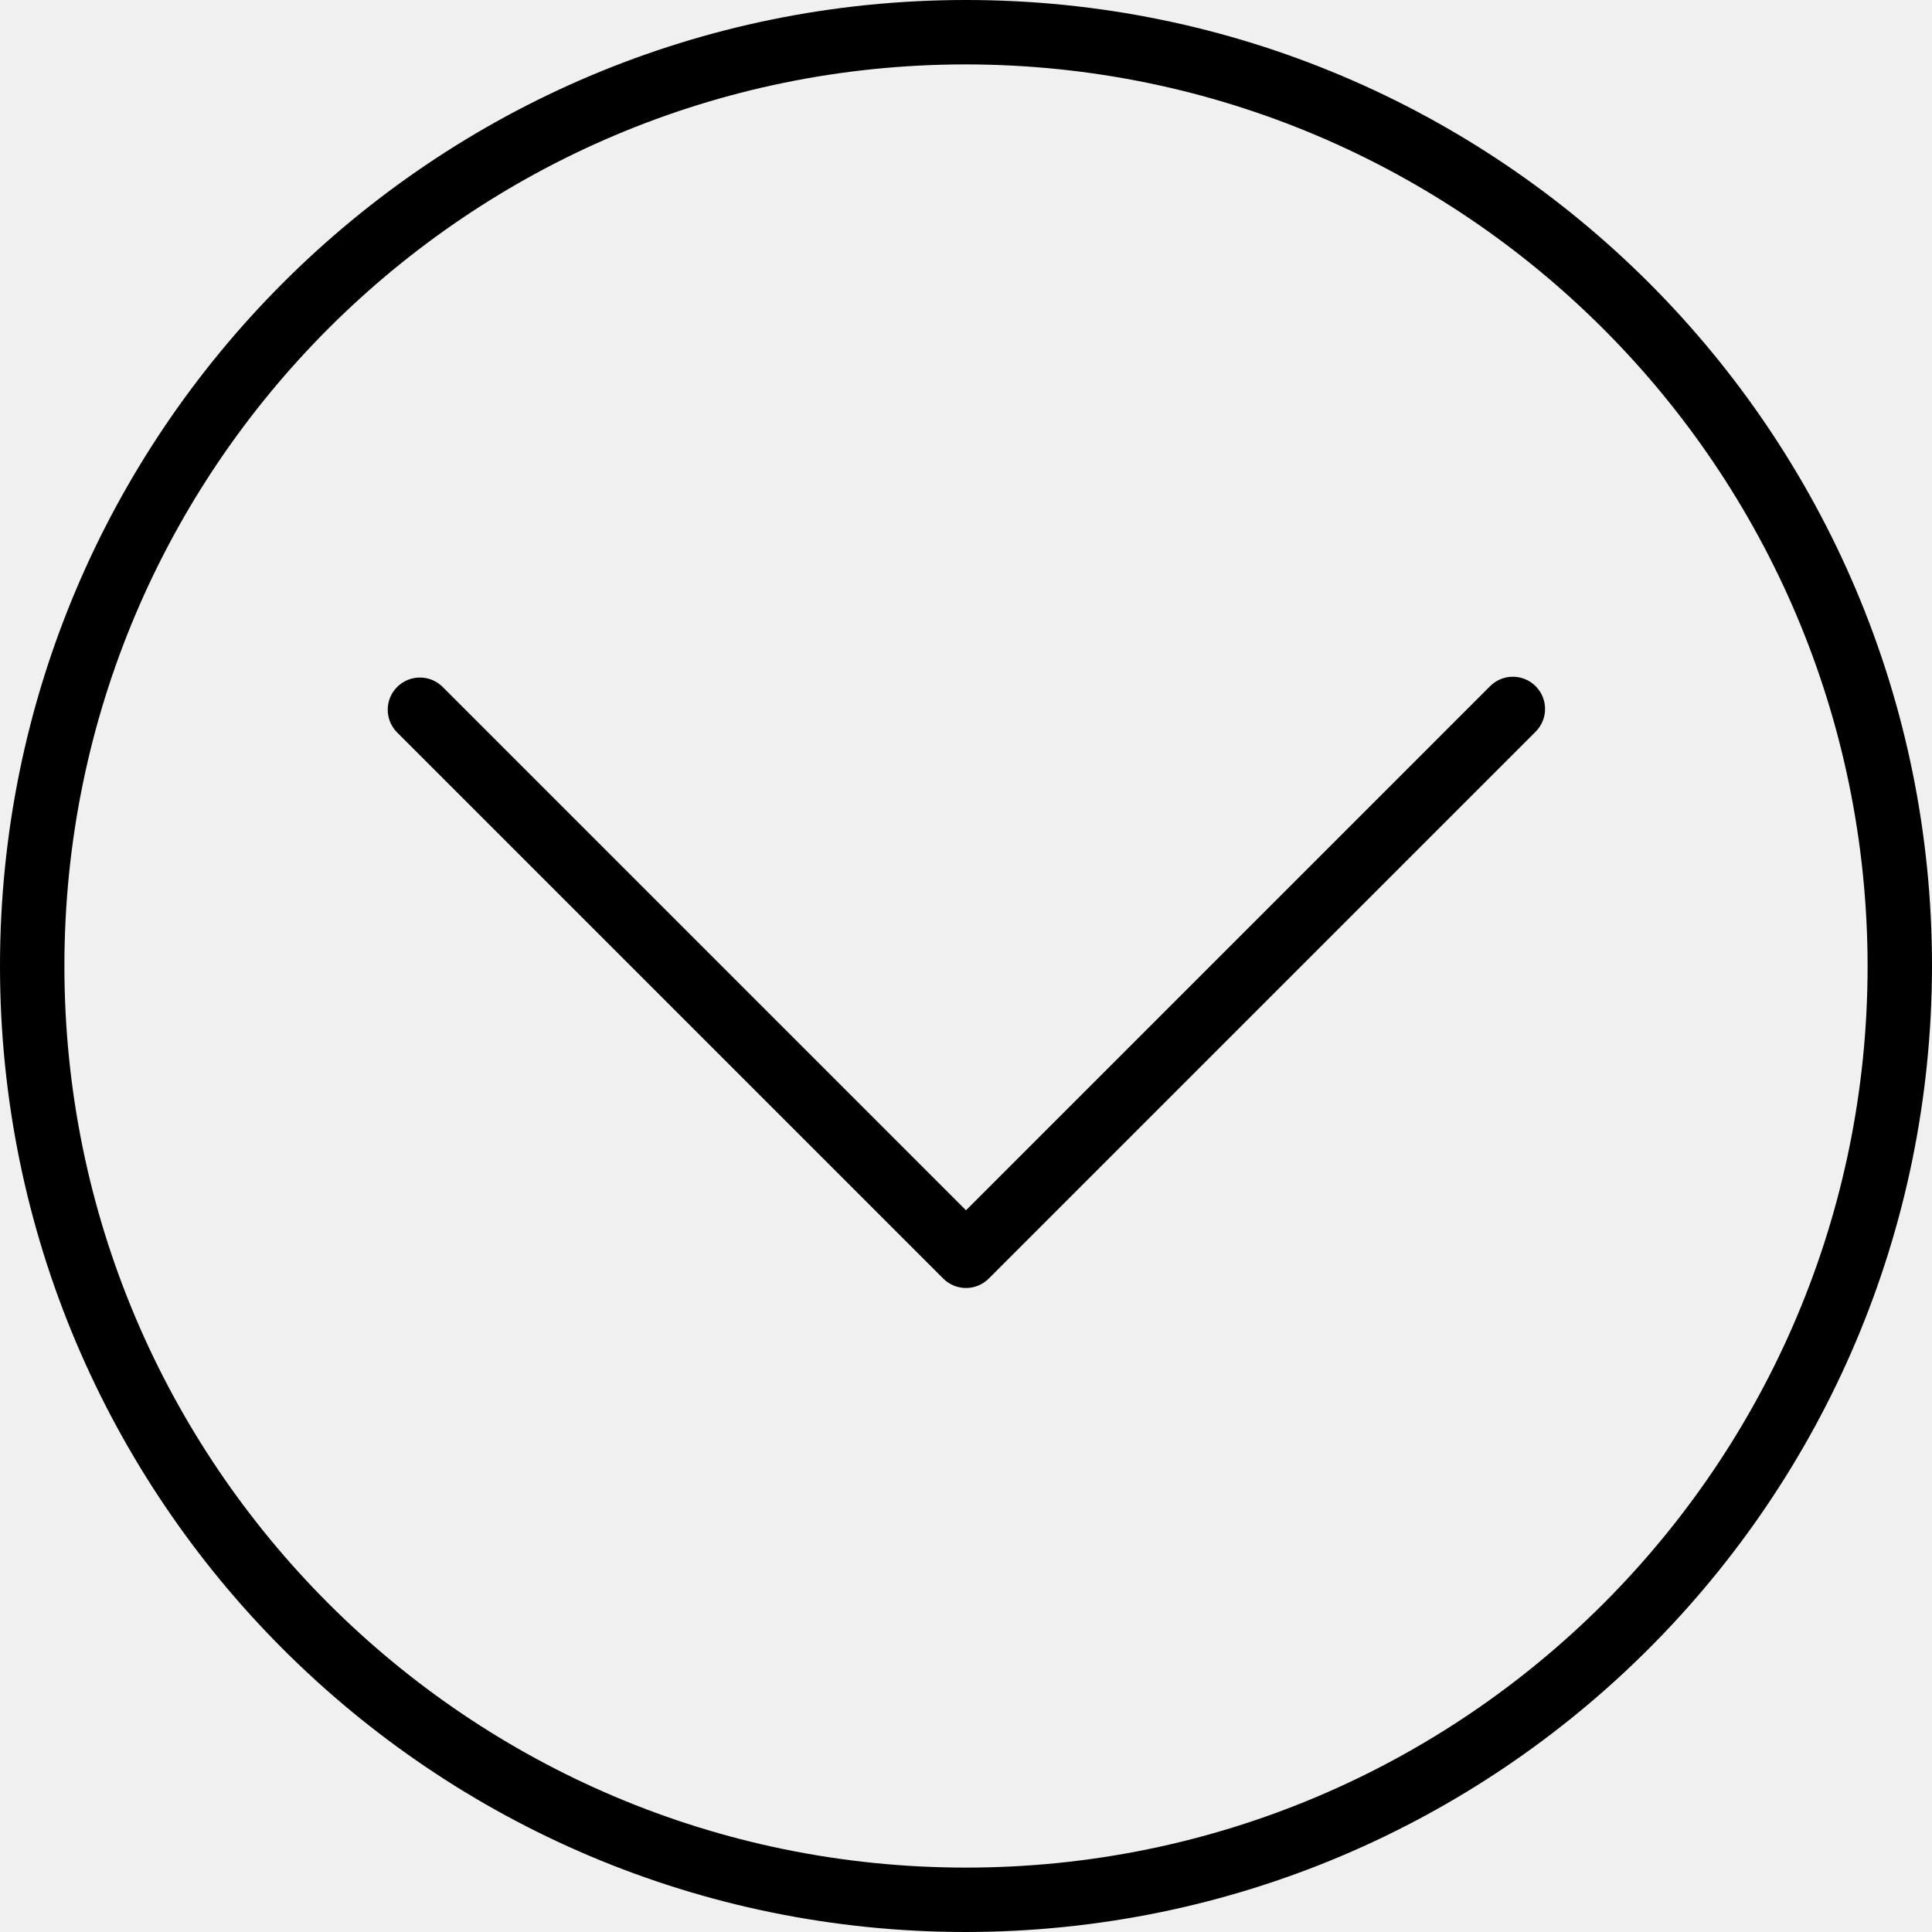
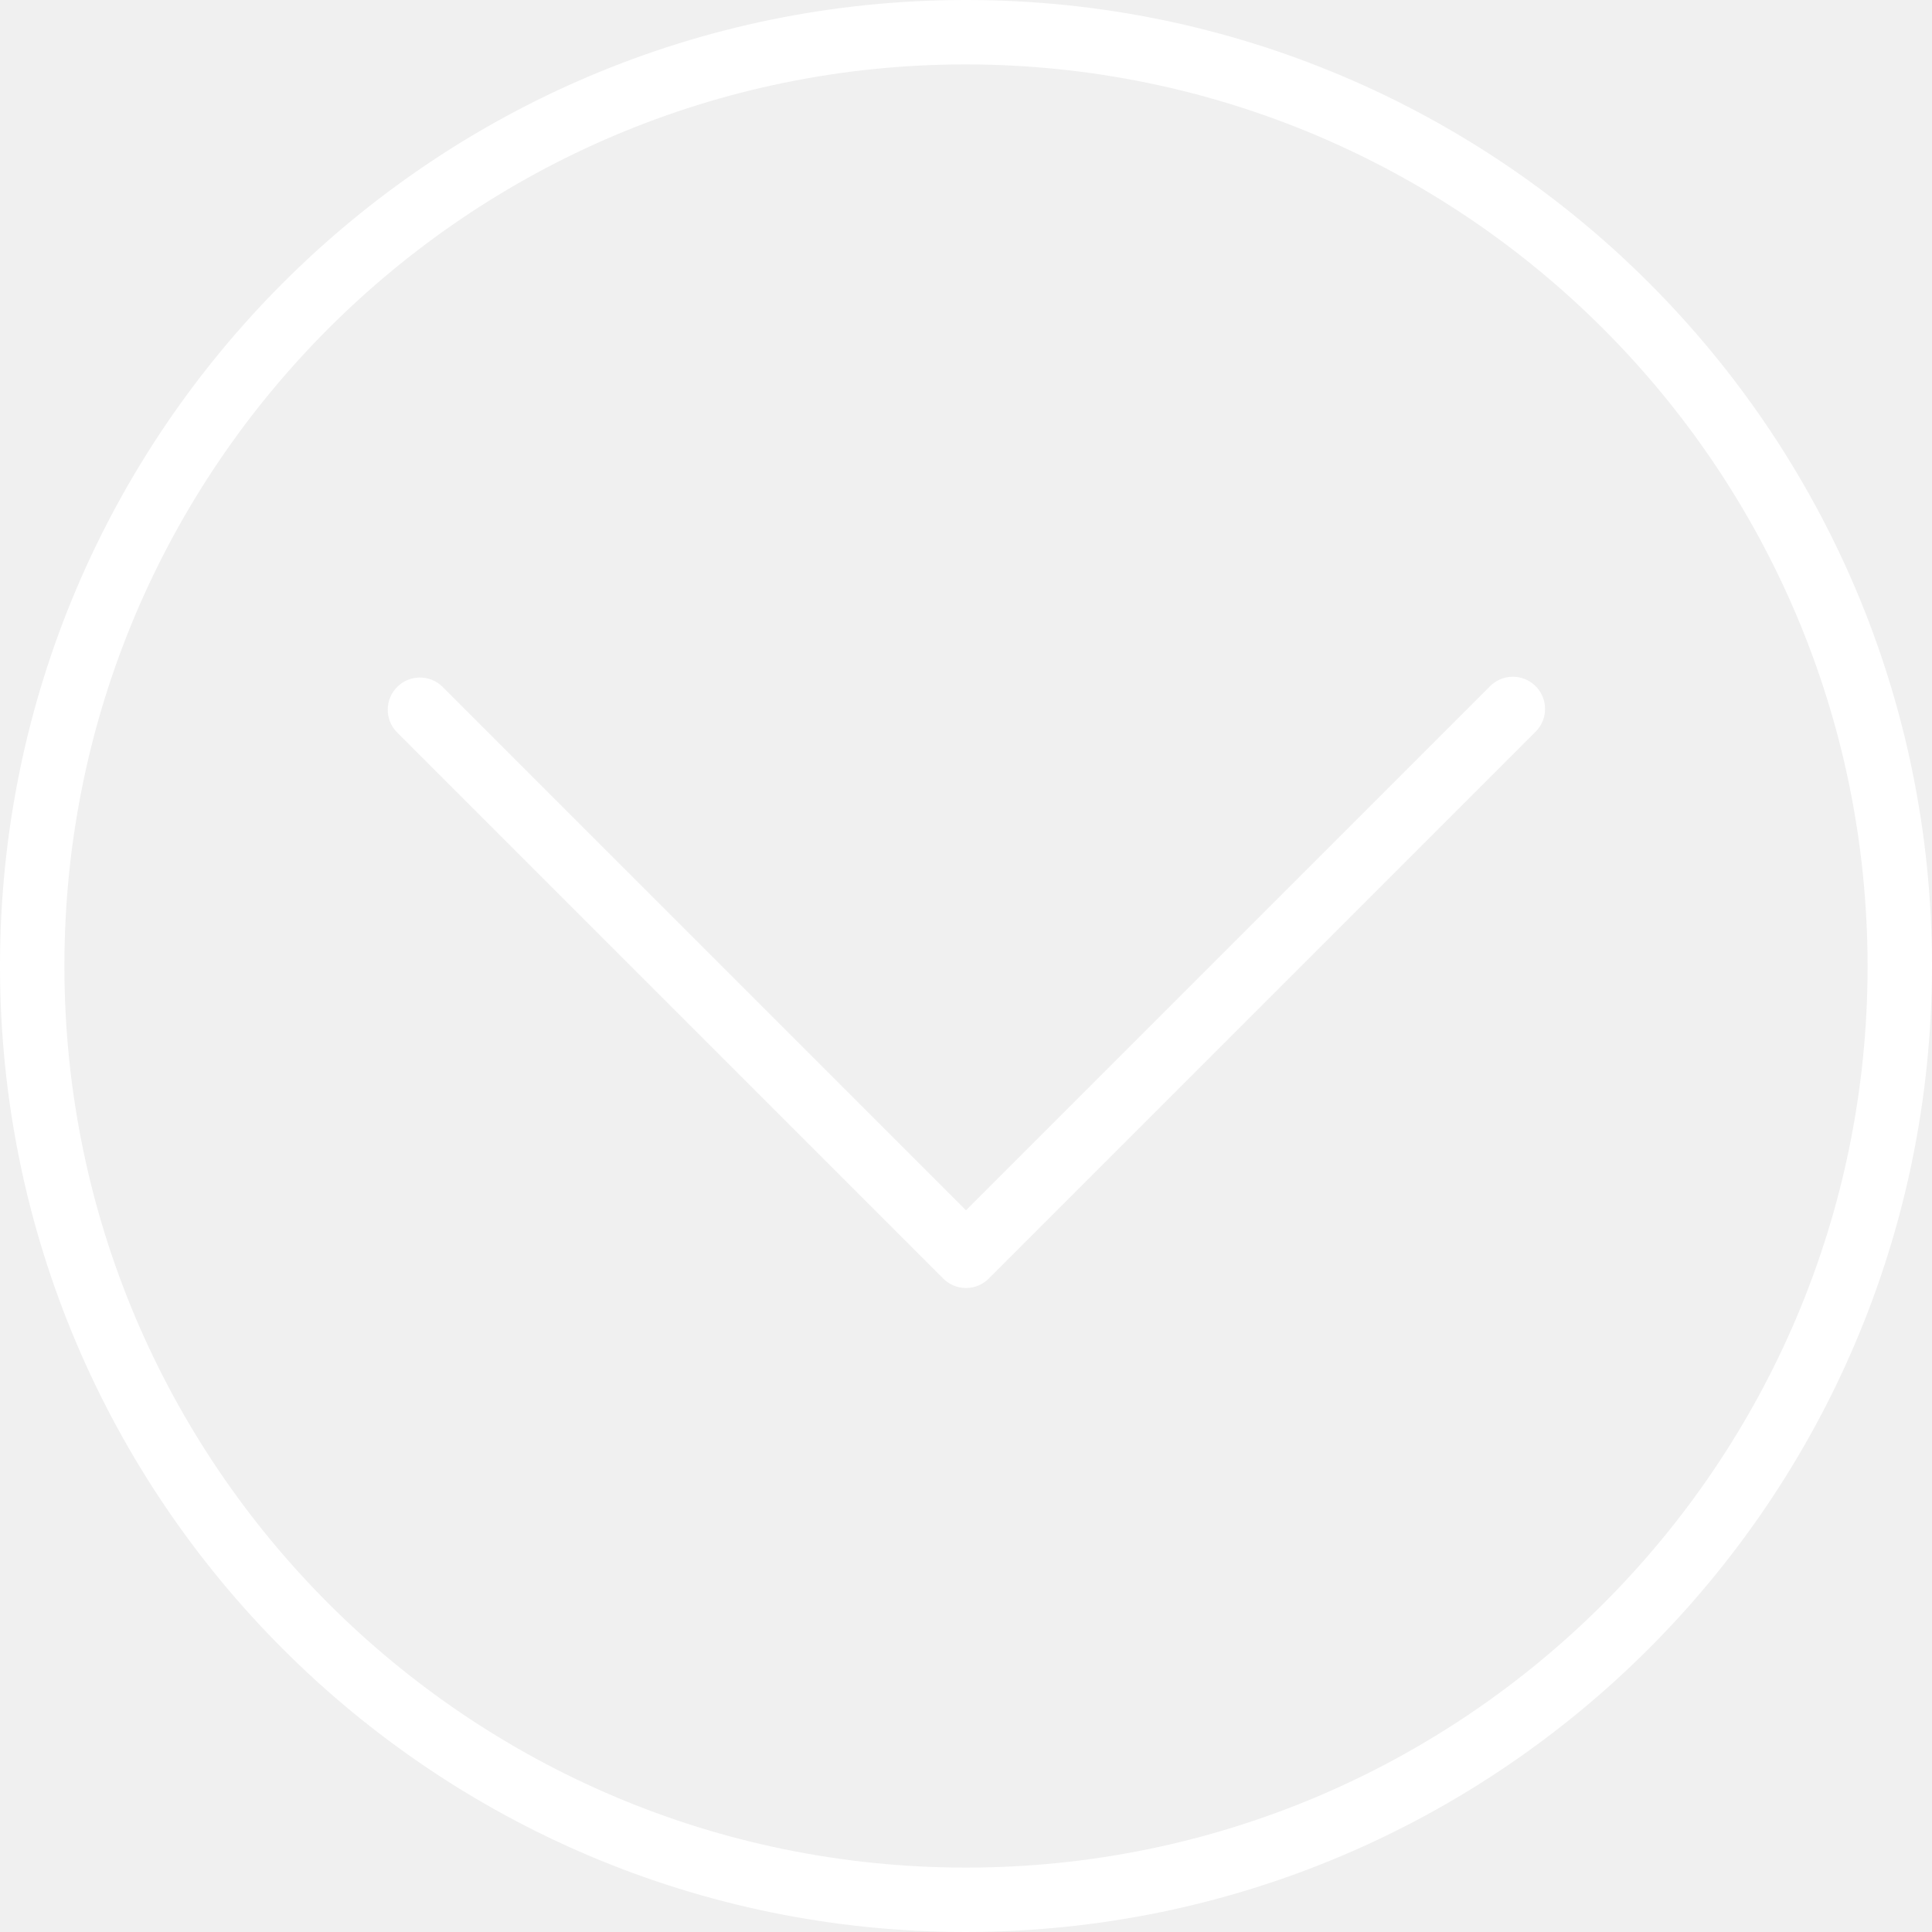
- <svg xmlns="http://www.w3.org/2000/svg" version="1.1" id="Capa_1" x="0px" y="0px" viewBox="0 0 480 480" style="enable-background:new 0 0 480 480;" xml:space="preserve">
+ <svg xmlns="http://www.w3.org/2000/svg" version="1.1" fill="#fff" id="Capa_1" x="0px" y="0px" viewBox="0 0 480 480" style="enable-background:new 0 0 480 480;" xml:space="preserve">
  <g>
    <g>
      <g>
        <path d="M240,0C107.452,0,0,107.452,0,240s107.452,240,240,240c132.486-0.15,239.85-107.514,240-240C480,107.452,372.548,0,240,0     z M240,464C116.288,464,16,363.712,16,240S116.288,16,240,16c123.653,0.141,223.859,100.347,224,224     C464,363.712,363.712,464,240,464z" />
        <path d="M370.112,170.576L240,300.688L109.888,170.576c-3.1-2.994-8.015-2.994-11.115,0c-3.178,3.069-3.266,8.134-0.197,11.312     l135.768,135.768c1.5,1.5,3.534,2.344,5.656,2.344c2.122,0,4.156-0.844,5.656-2.344l135.768-135.768     c0.067-0.064,0.132-0.13,0.196-0.196c3.069-3.178,2.982-8.242-0.196-11.312C378.246,167.31,373.182,167.398,370.112,170.576z" />
      </g>
    </g>
  </g>
  <g>
</g>
  <g>
</g>
  <g>
</g>
  <g>
</g>
  <g>
</g>
  <g>
</g>
  <g>
</g>
  <g>
</g>
  <g>
</g>
  <g>
</g>
  <g>
</g>
  <g>
</g>
  <g>
</g>
  <g>
</g>
  <g>
</g>
</svg>
